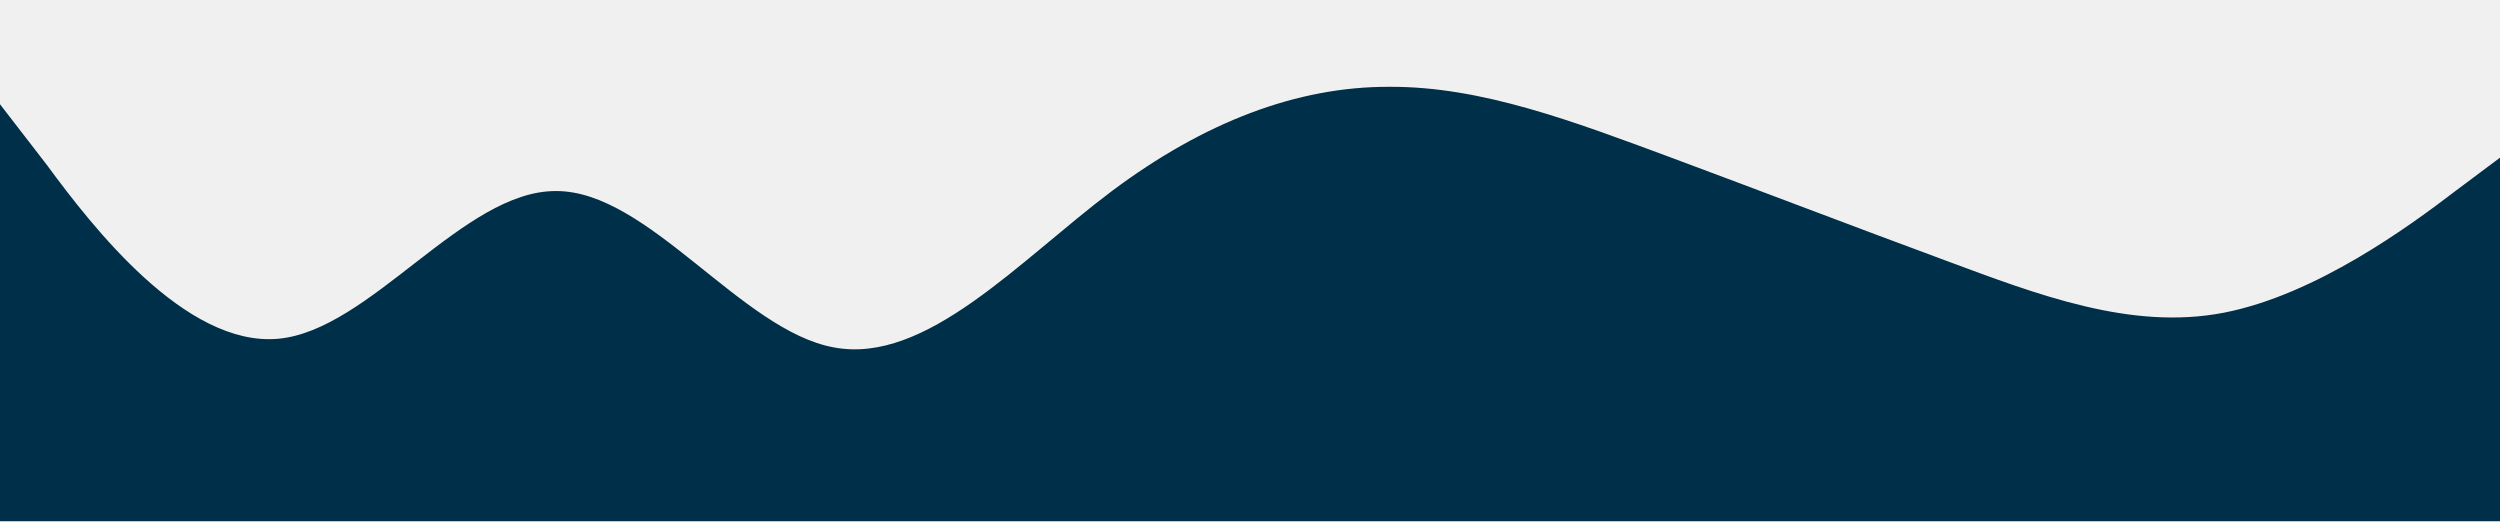
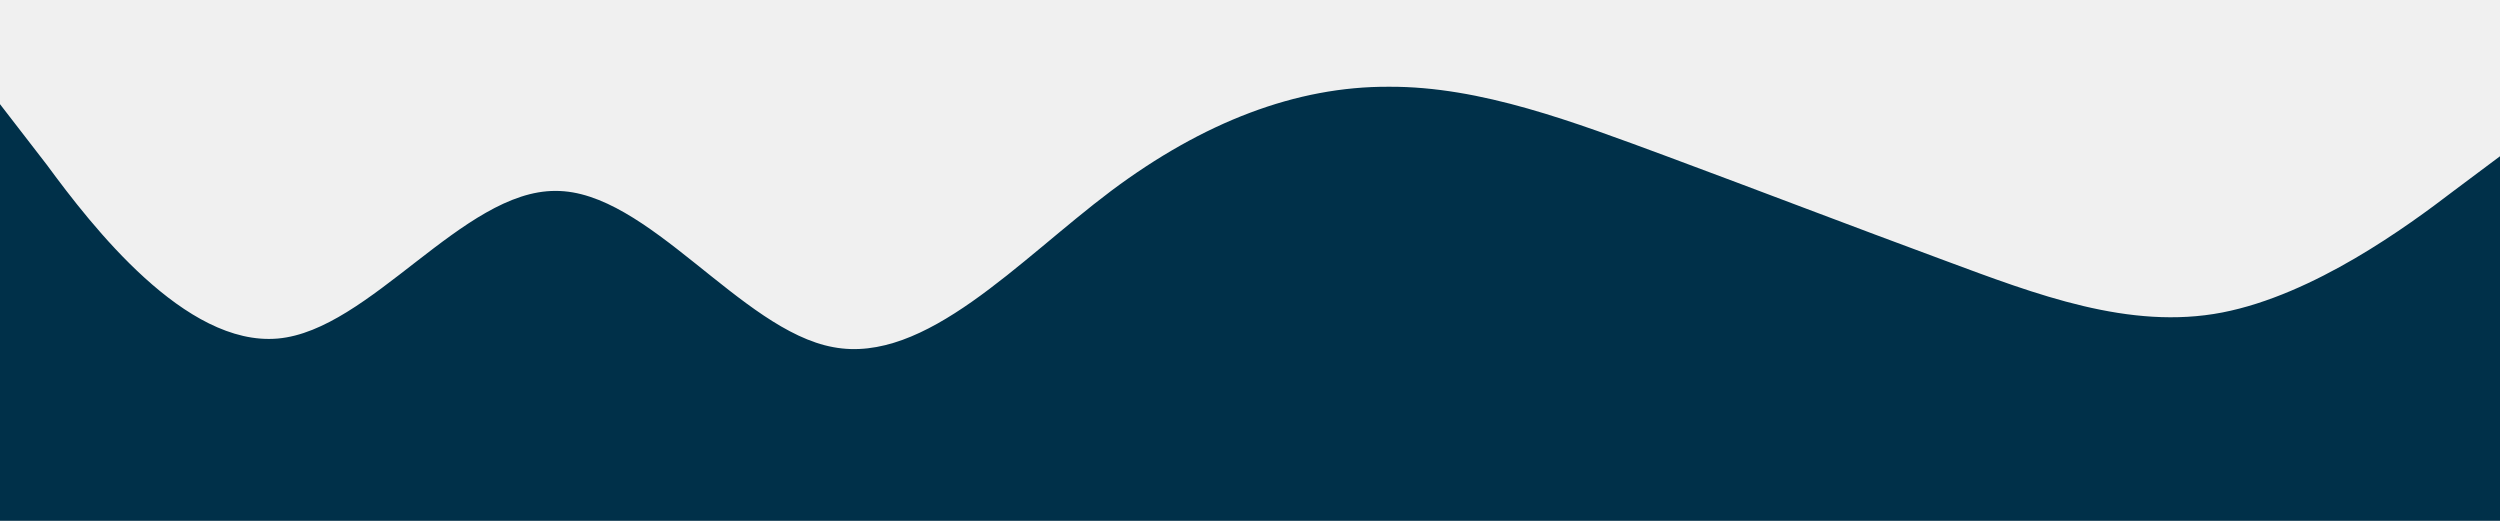
- <svg xmlns="http://www.w3.org/2000/svg" width="1439" height="300" viewBox="0 0 1439 300" fill="none">
+ <svg xmlns="http://www.w3.org/2000/svg" width="1440" height="300" viewBox="0 0 1440 300" fill="none">
  <g clip-path="url(#clip0)">
    <path d="M1440 90L1413.3 109.969C1386.7 130.313 1333 169.688 1280 180C1226.7 190.313 1173 169.688 1120 150C1066.7 130.313 1013 109.688 960 90C906.7 70.312 853 49.688 800 49.969C746.7 49.688 693 70.312 640 109.969C586.7 150 533 210 480 199.969C426.7 190.313 373 109.688 320 109.969C266.7 109.688 213 190.313 160 195C106.7 199.688 53 130.313 27 94.969L0 60V300H26.7C53.3 300 107 300 160 300C213.3 300 267 300 320 300C373.3 300 427 300 480 300C533.3 300 587 300 640 300C693.3 300 747 300 800 300C853.3 300 907 300 960 300C1013.3 300 1067 300 1120 300C1173.3 300 1227 300 1280 300C1333.3 300 1387 300 1413 300H1440V90Z" fill="#003049" />
  </g>
  <defs>
    <clipPath id="clip0">
      <rect width="1440" height="300" fill="white" transform="translate(1440 300) rotate(-180)" />
    </clipPath>
  </defs>
</svg>
